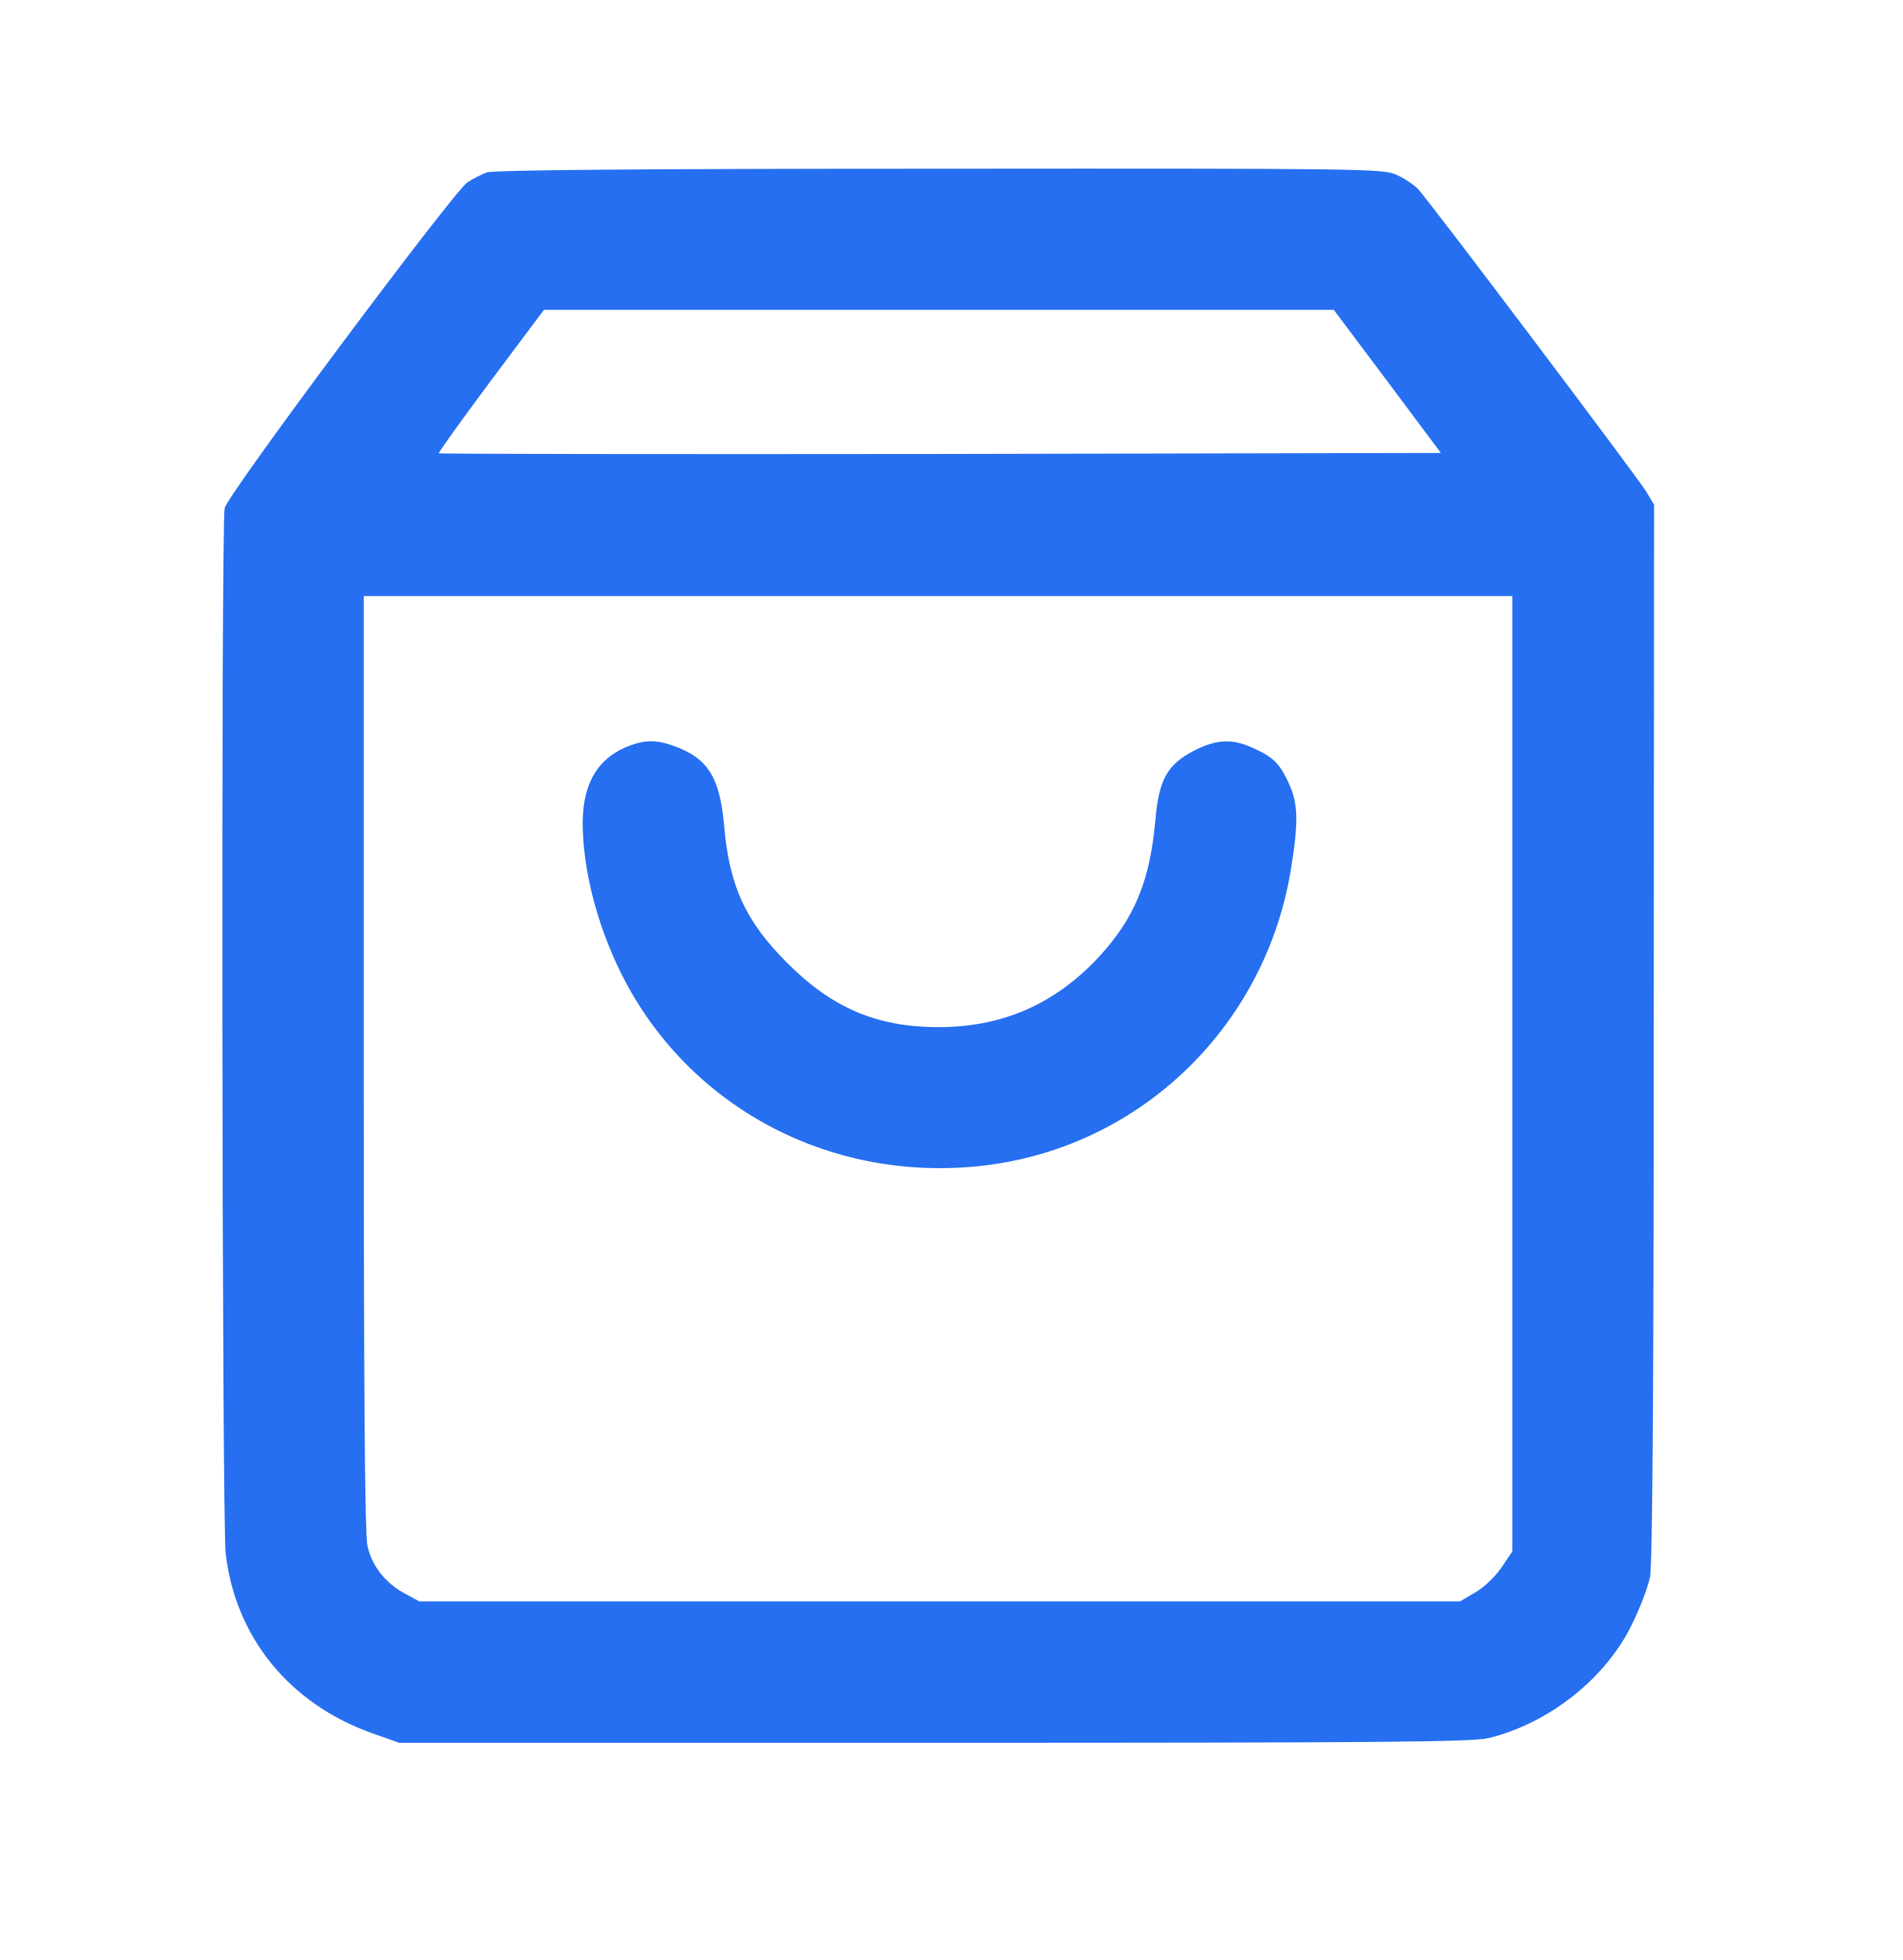
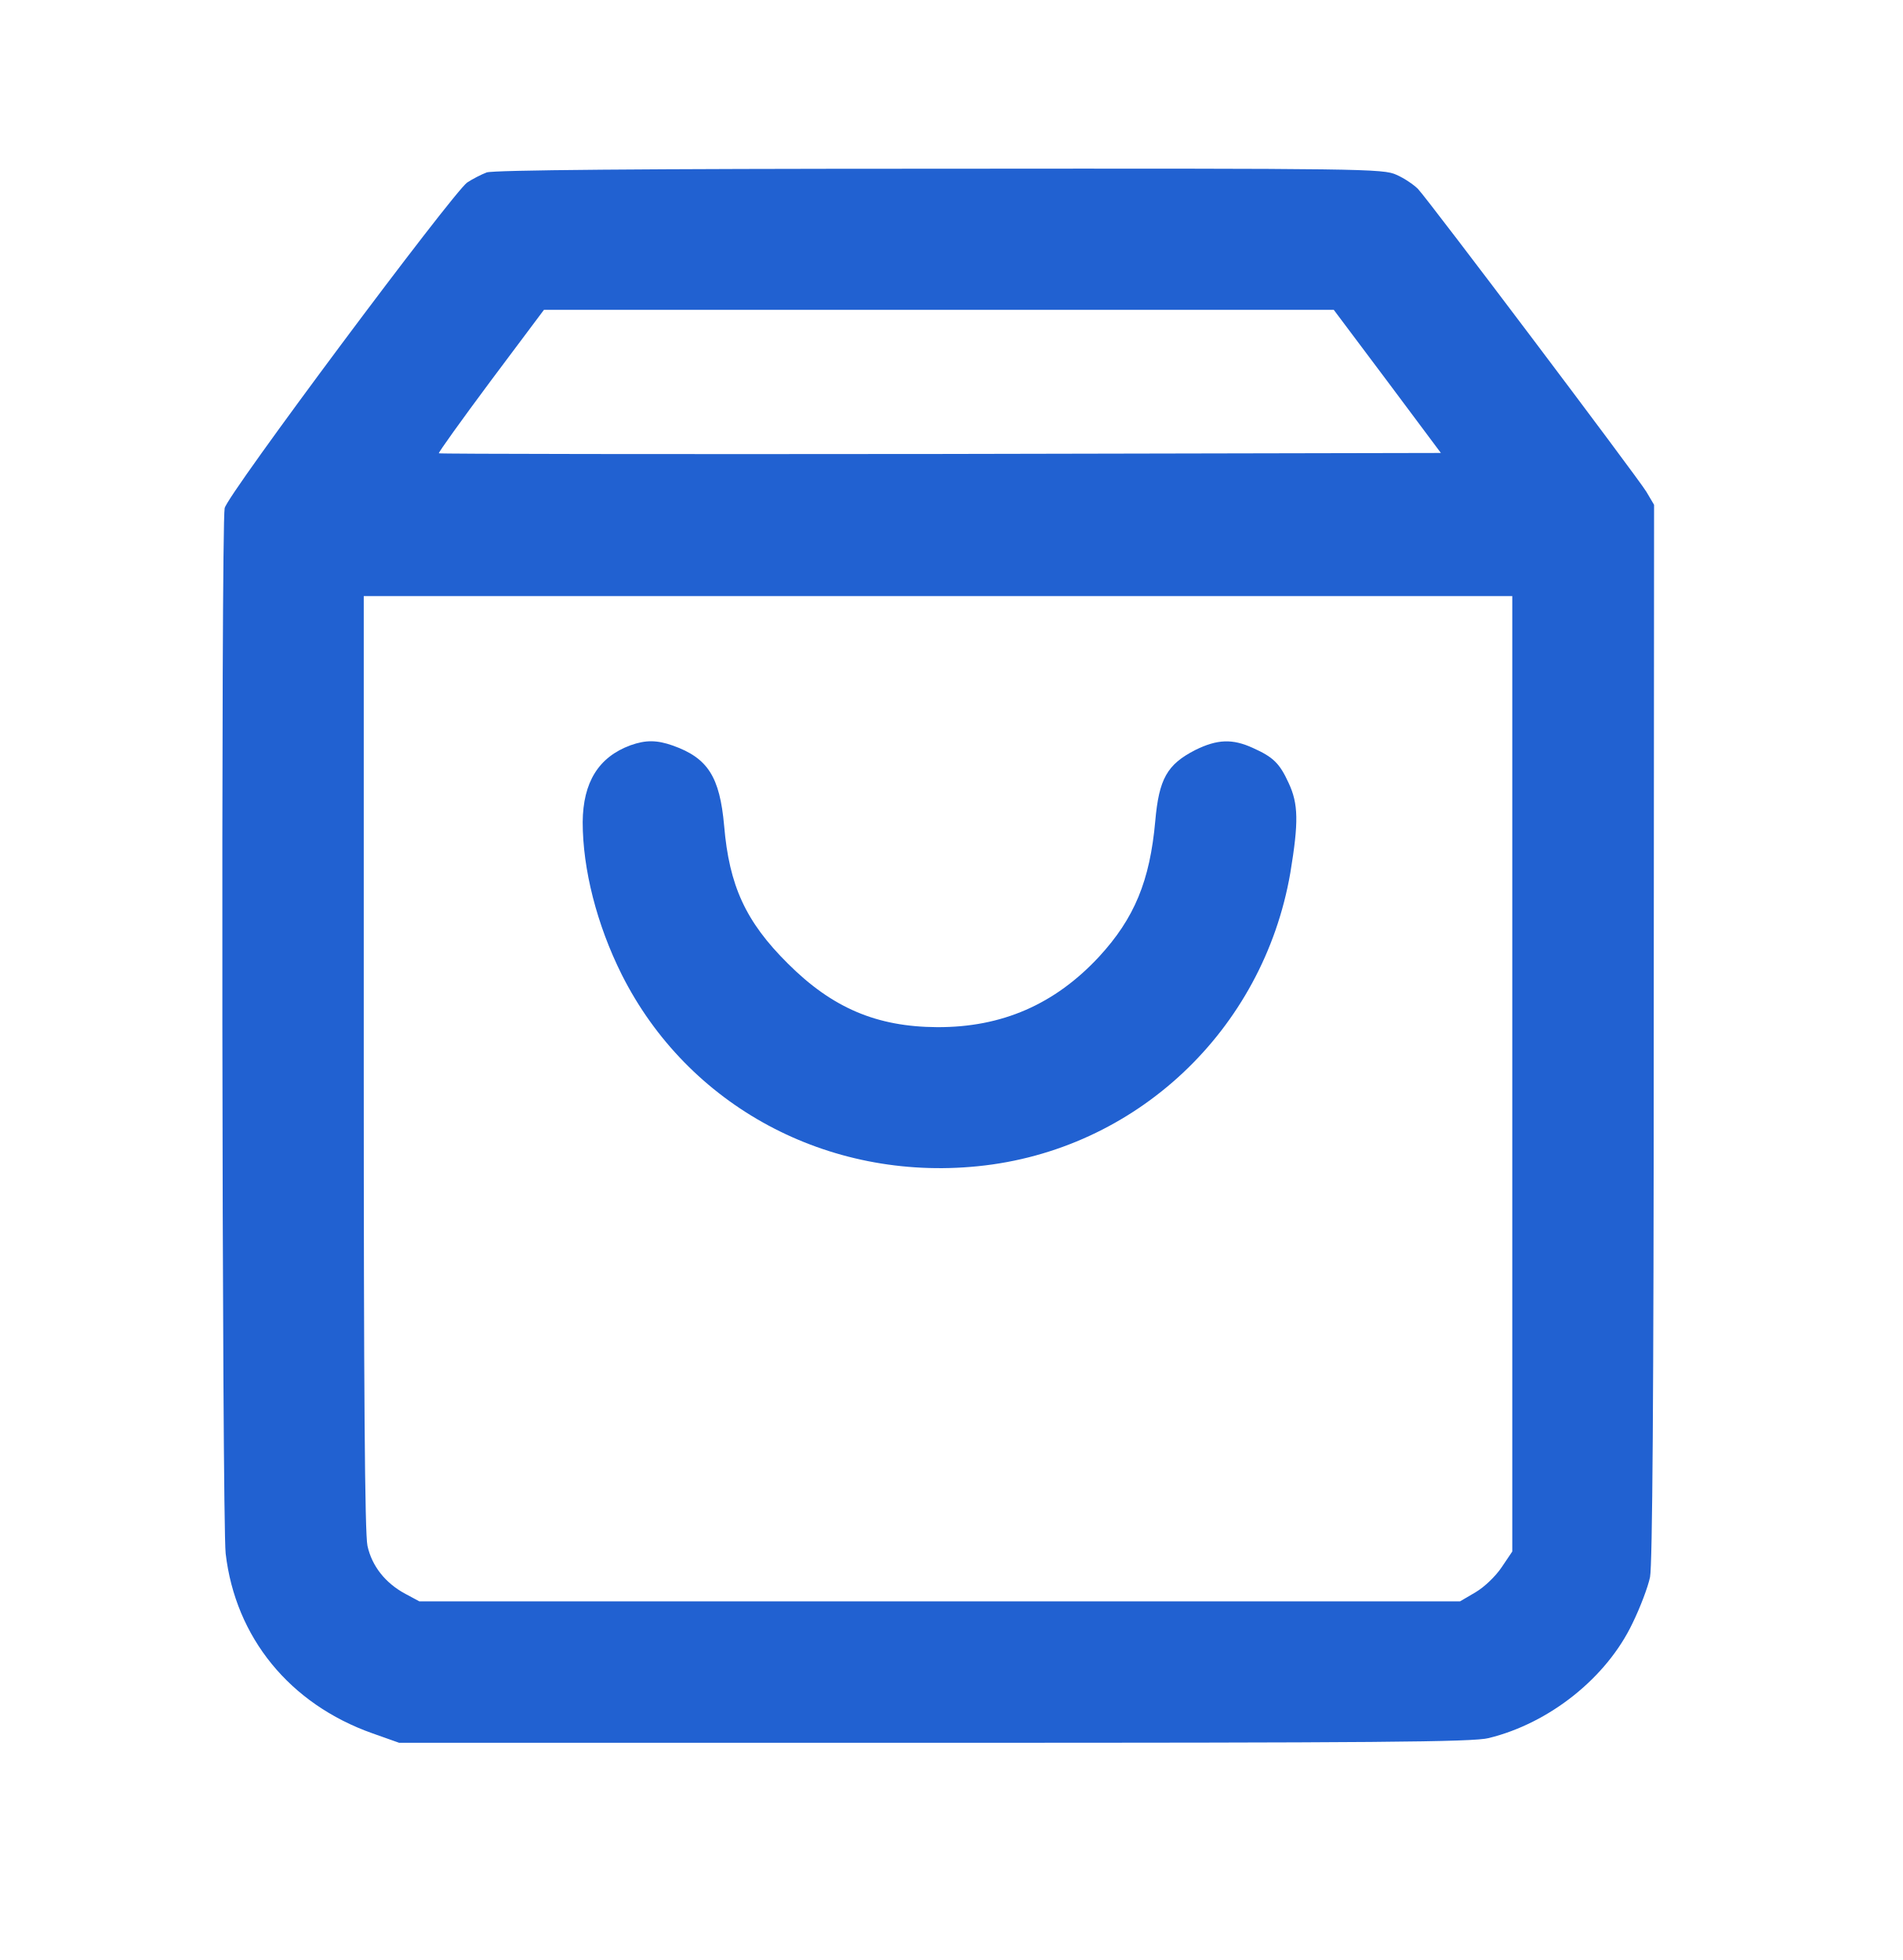
<svg xmlns="http://www.w3.org/2000/svg" version="1.0" width="565pt" height="582pt" viewBox="0 0 565 582" preserveAspectRatio="xMidYMid meet">
-   <g transform="translate(0,582) scale(0.1,-0.1)" fill="#266FF1" stroke="none">
+   <g transform="translate(0,582) scale(0.1,-0.1)" fill="#2161d1" stroke="none">
    <path d="M1445 5308 c-16 -6 -43 -20 -58 -30 -44 -32 -713 -928 -720 -967 -11 -56 -8 -3005 3 -3104 29 -249 190 -447 436 -534 l79 -28 1590 0 c1302 0 1600 2 1645 14 180 44 350 179 427 341 23 47 46 108 52 137 7 36 11 531 11 1618 l1 1566 -23 39 c-27 44 -645 864 -678 899 -13 13 -41 32 -64 42 -39 18 -94 19 -1356 18 -902 0 -1324 -4 -1345 -11z m2674 -620 l159 -213 -1486 -3 c-817 -1 -1487 0 -1489 2 -2 2 67 98 154 215 l158 211 1172 0 1173 0 159 -212z m371 -2056 l0 -1419 -31 -46 c-18 -27 -51 -59 -78 -75 l-46 -27 -1545 0 -1545 0 -41 22 c-60 32 -100 83 -113 143 -8 36 -11 467 -11 1435 l0 1385 1705 0 1705 0 0 -1418z" />
    <path d="M1872 3607 c-95 -35 -141 -110 -142 -228 0 -140 42 -305 116 -453 196 -390 611 -614 1057 -569 469 47 847 403 928 871 25 151 24 205 -5 267 -27 59 -46 77 -106 104 -61 28 -106 26 -171 -6 -84 -43 -108 -86 -119 -211 -16 -178 -62 -289 -167 -403 -131 -141 -288 -210 -481 -209 -179 1 -311 57 -443 189 -125 124 -174 231 -189 409 -13 145 -48 201 -152 238 -48 17 -81 17 -126 1z" />
  </g>
</svg>
